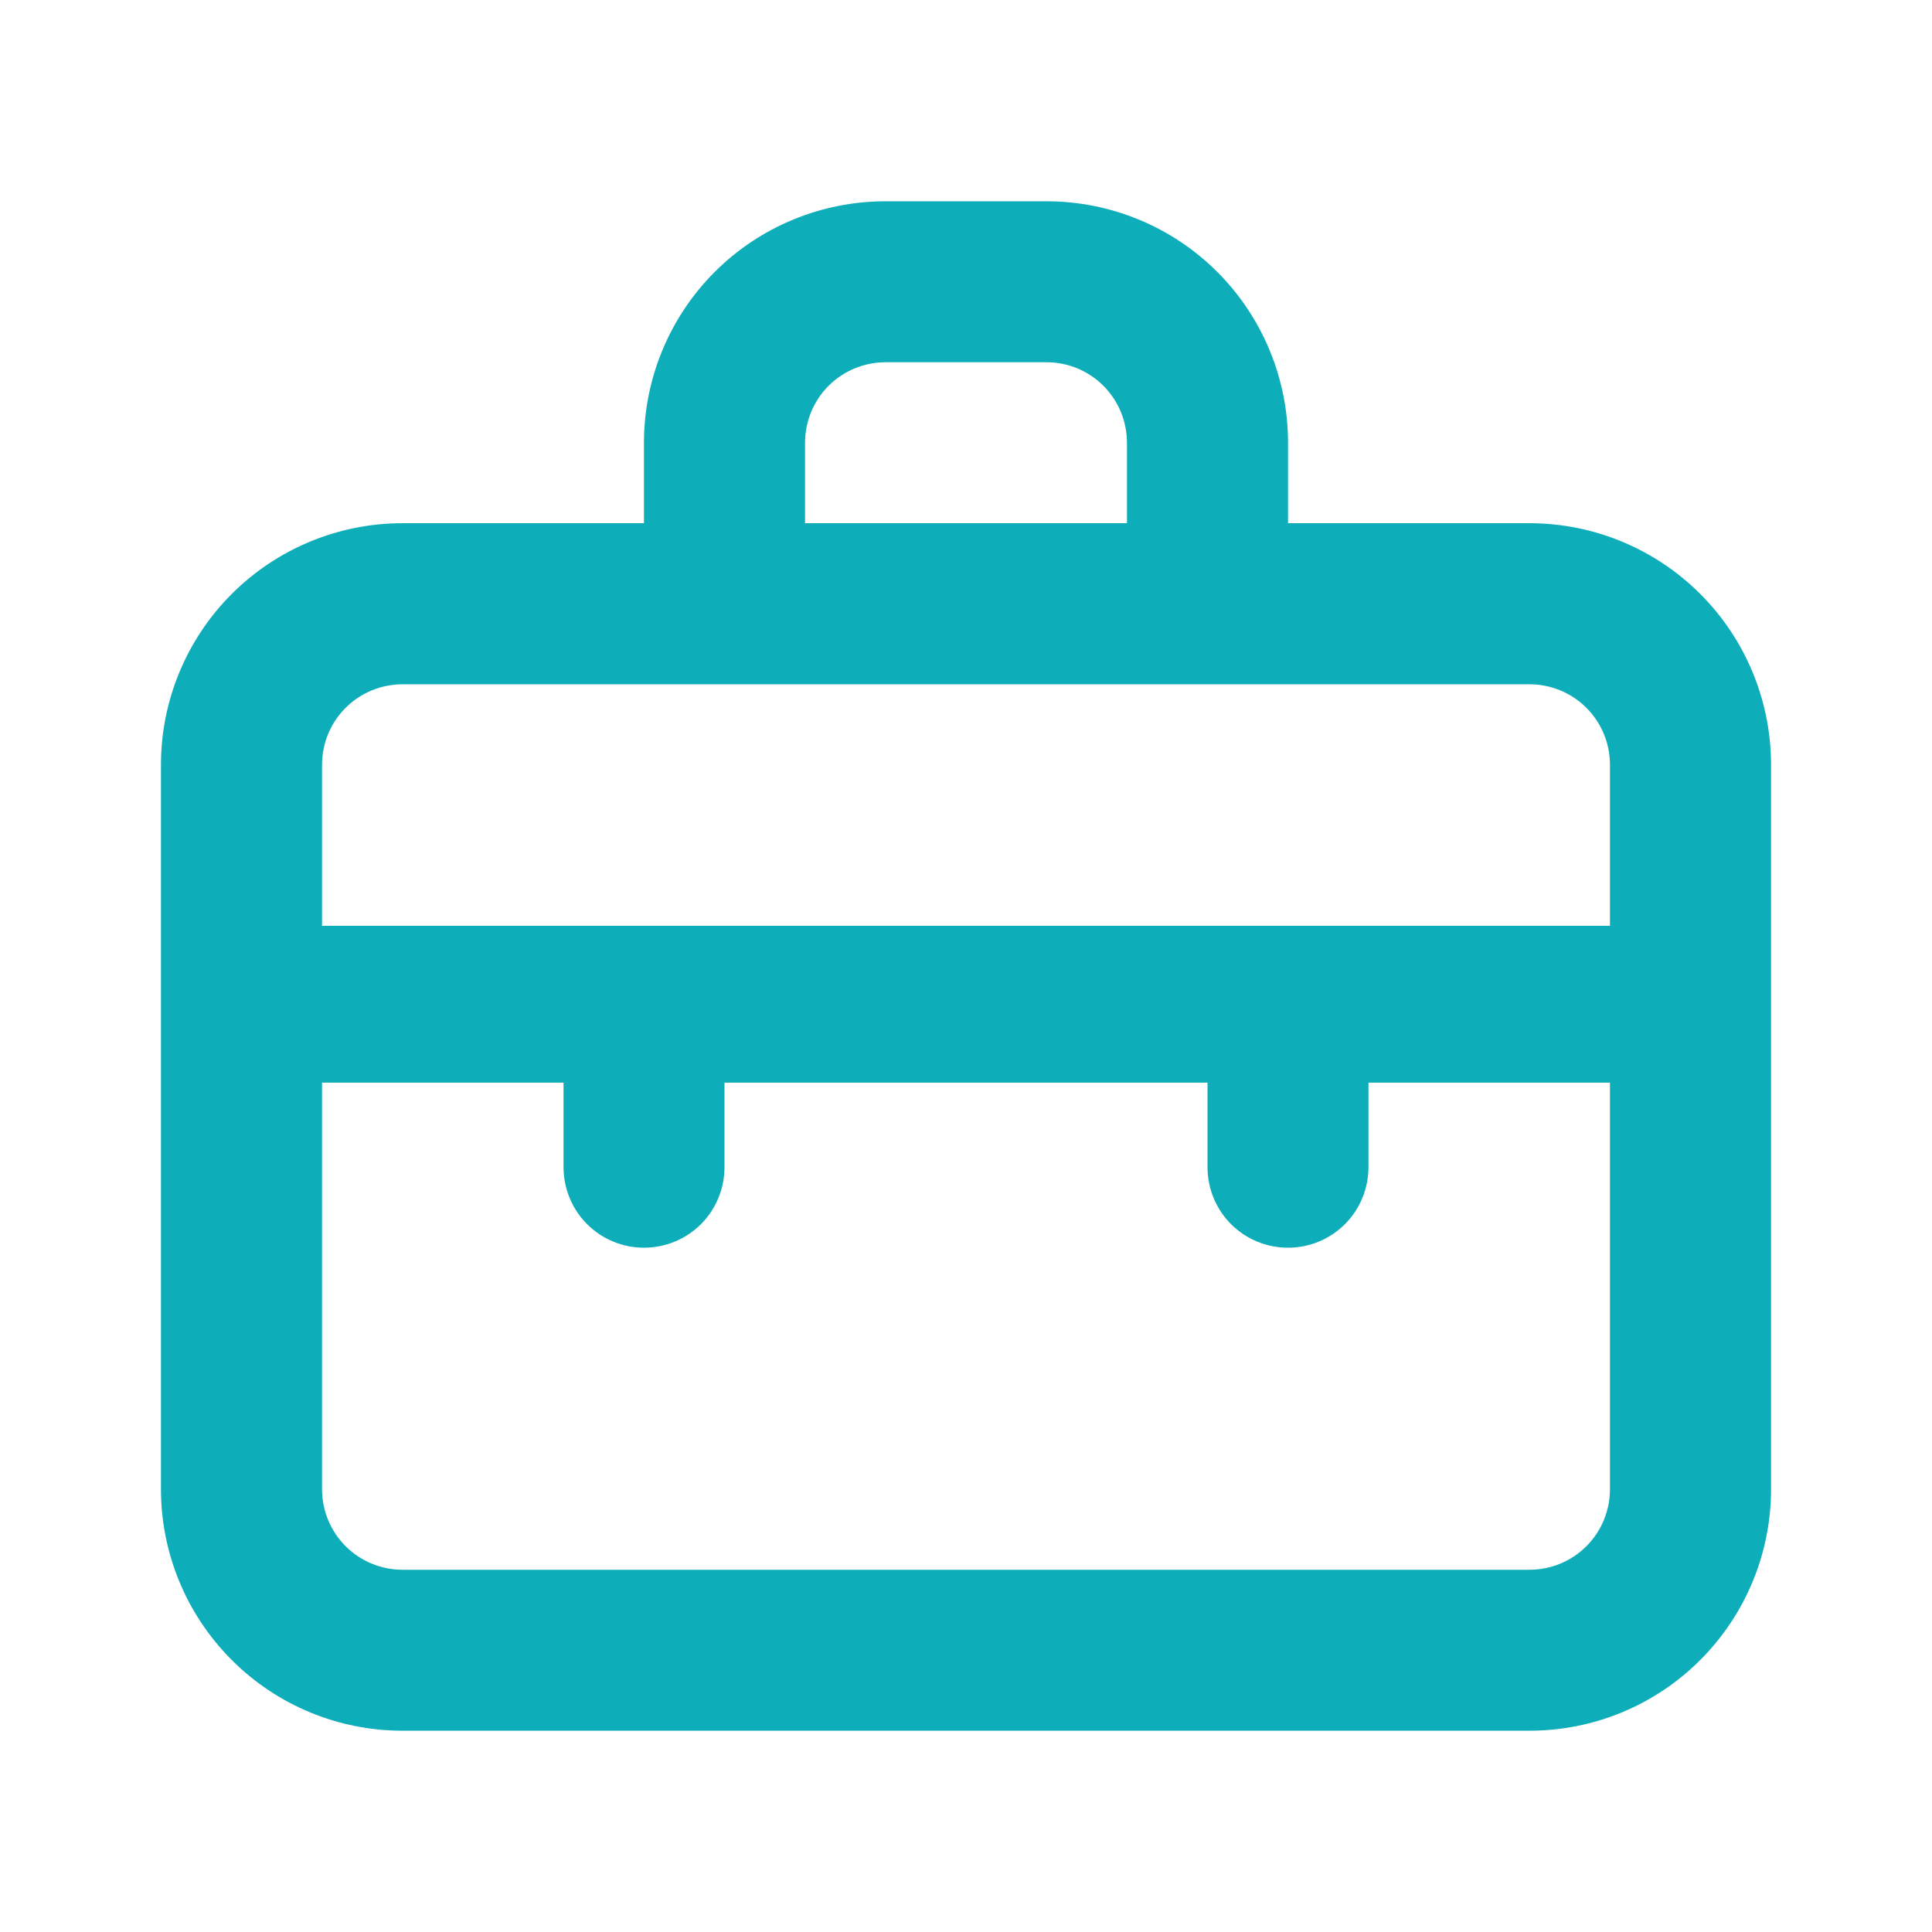
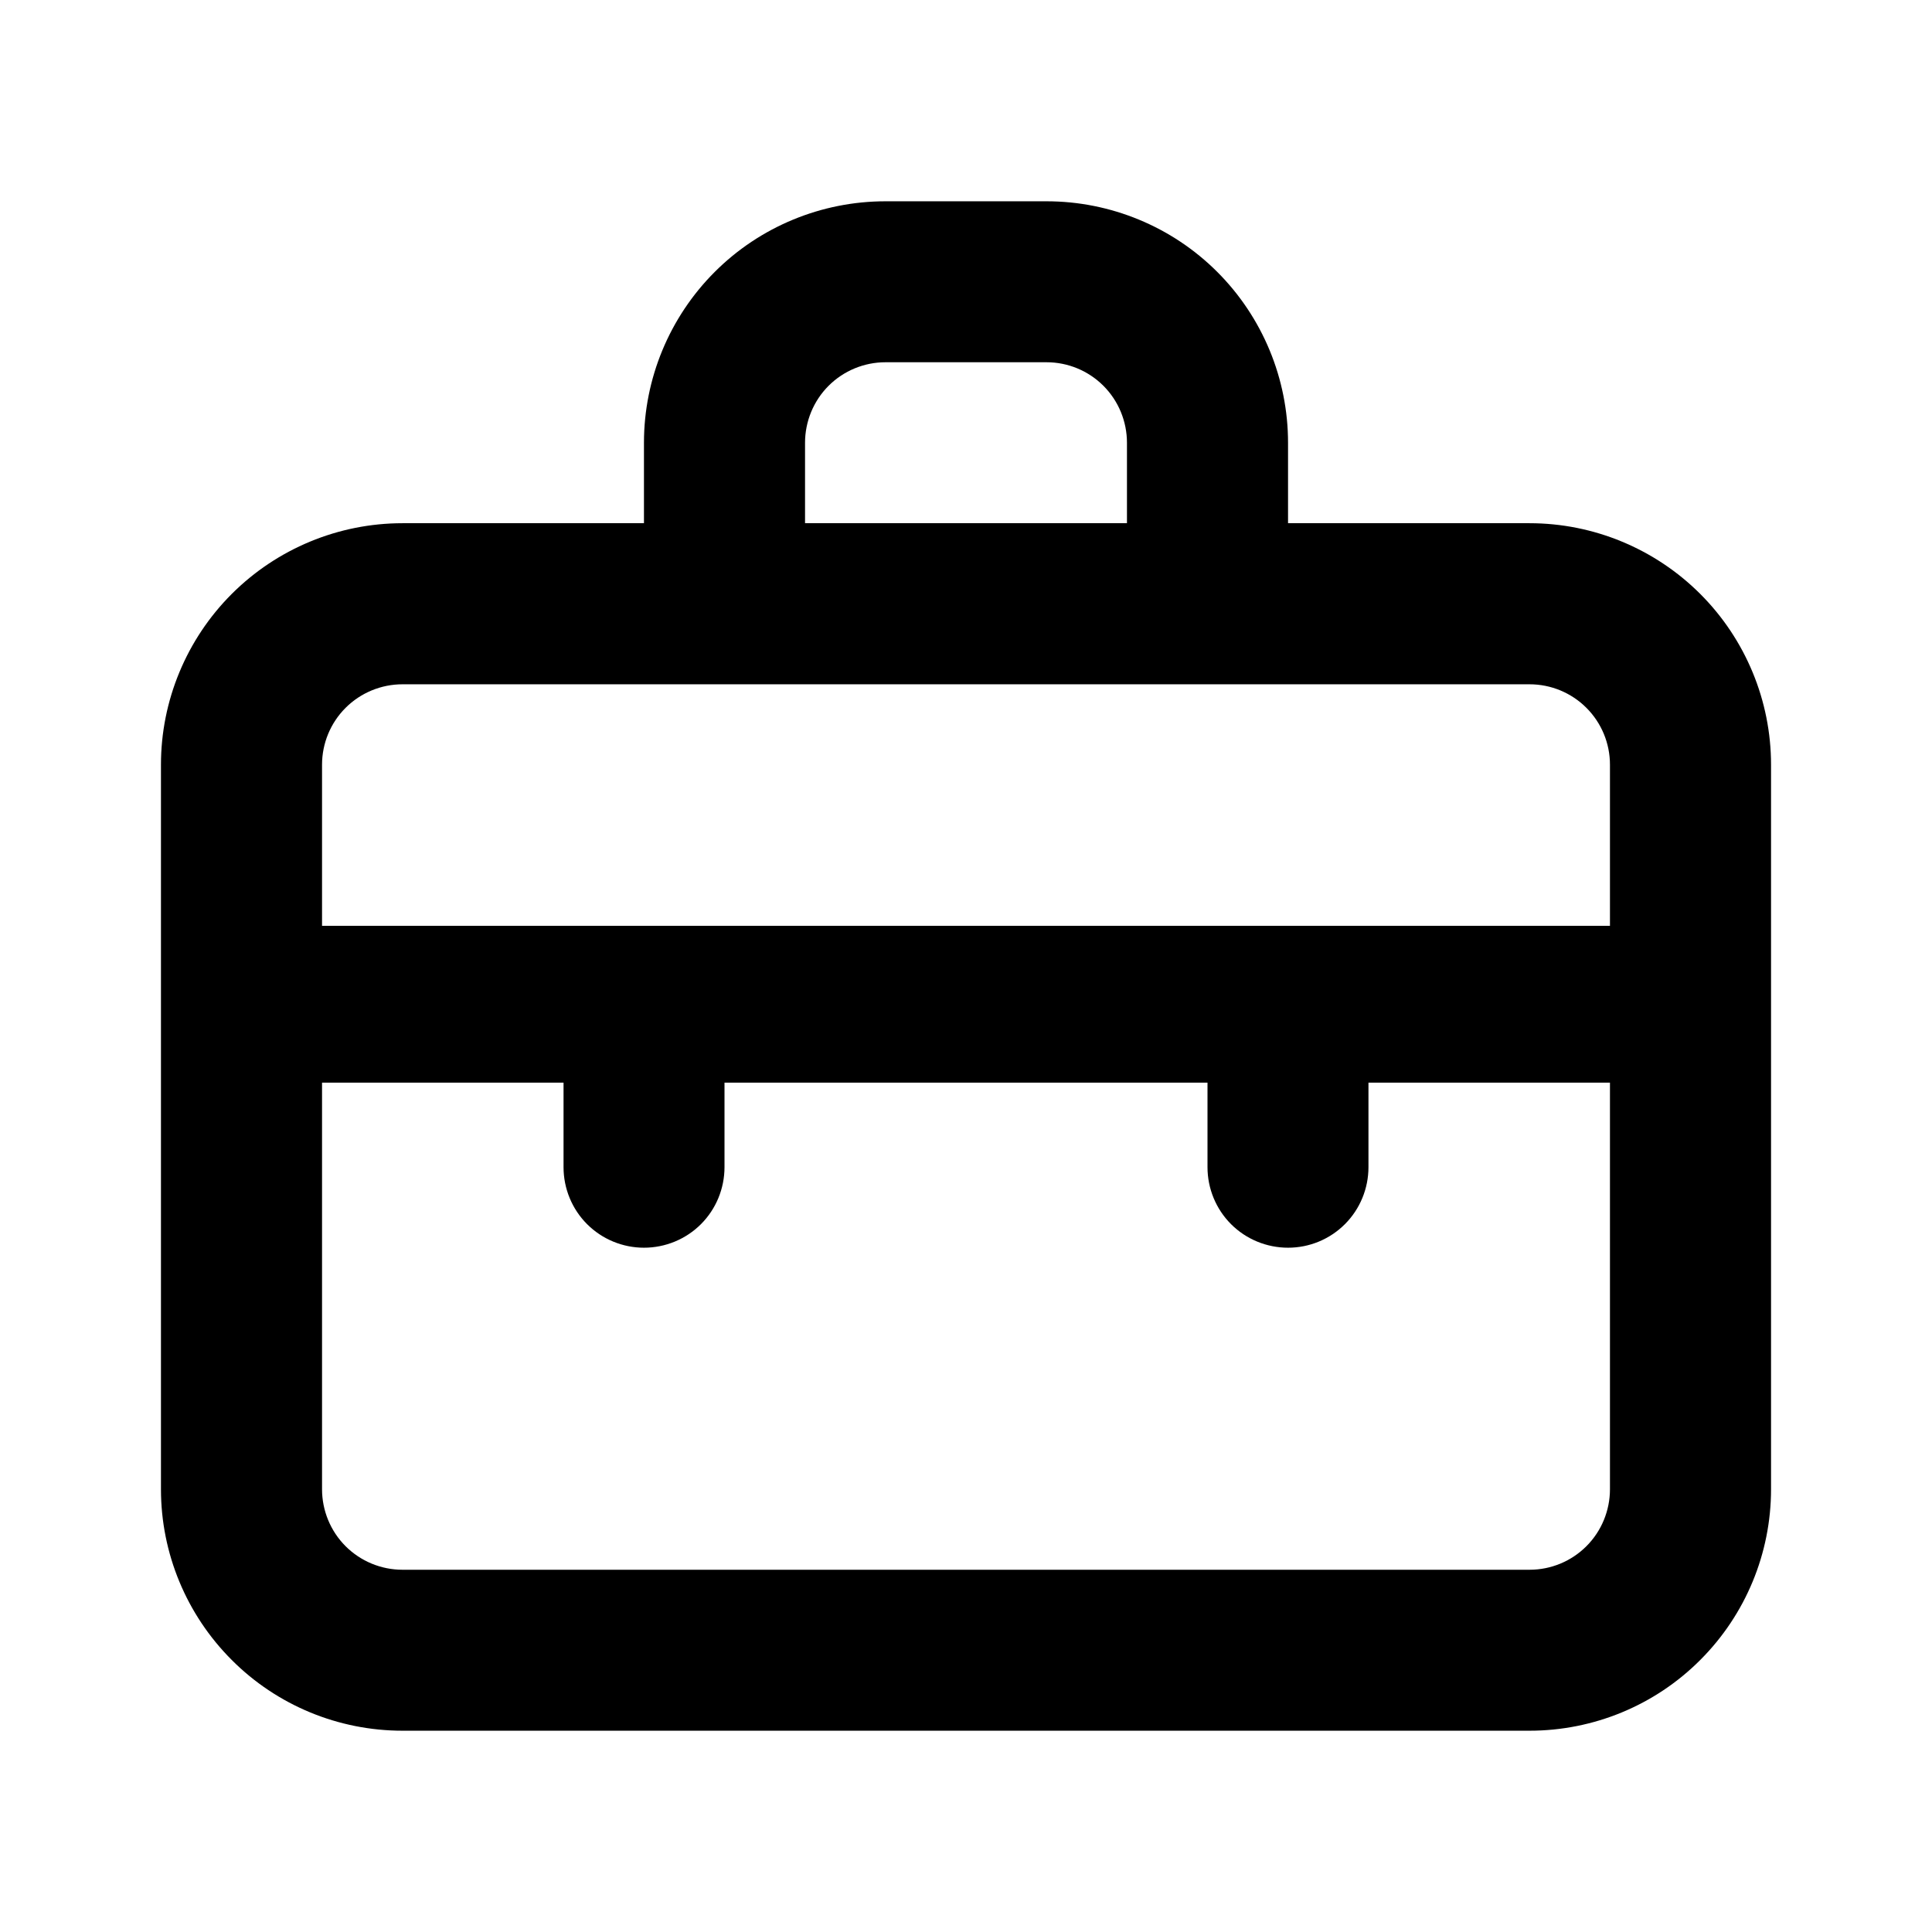
<svg xmlns="http://www.w3.org/2000/svg" width="16" height="16" viewBox="0 0 16 16" fill="none">
-   <path d="M12.667 4.333H10.667V3.667C10.667 3.136 10.456 2.627 10.081 2.252C9.706 1.877 9.197 1.667 8.667 1.667H7.333C6.803 1.667 6.294 1.877 5.919 2.252C5.544 2.627 5.333 3.136 5.333 3.667V4.333H3.333C2.803 4.333 2.294 4.544 1.919 4.919C1.544 5.294 1.333 5.803 1.333 6.333V12.333C1.333 12.864 1.544 13.372 1.919 13.747C2.294 14.123 2.803 14.333 3.333 14.333H12.667C13.197 14.333 13.706 14.123 14.081 13.747C14.456 13.372 14.667 12.864 14.667 12.333V6.333C14.667 5.803 14.456 5.294 14.081 4.919C13.706 4.544 13.197 4.333 12.667 4.333ZM6.667 3.667C6.667 3.49 6.737 3.32 6.862 3.195C6.987 3.07 7.157 3 7.333 3H8.667C8.844 3 9.013 3.07 9.138 3.195C9.263 3.32 9.333 3.49 9.333 3.667V4.333H6.667V3.667ZM13.333 12.333C13.333 12.51 13.263 12.68 13.138 12.805C13.013 12.93 12.844 13 12.667 13H3.333C3.157 13 2.987 12.93 2.862 12.805C2.737 12.68 2.667 12.51 2.667 12.333V8.966H4.667V9.666C4.667 9.843 4.737 10.013 4.862 10.138C4.987 10.263 5.157 10.333 5.333 10.333C5.51 10.333 5.68 10.263 5.805 10.138C5.93 10.013 6 9.843 6 9.666V8.966H10V9.666C10 9.843 10.07 10.013 10.195 10.138C10.32 10.263 10.49 10.333 10.667 10.333C10.844 10.333 11.013 10.263 11.138 10.138C11.263 10.013 11.333 9.843 11.333 9.666V8.966H13.333V12.333ZM13.333 7.667H2.667V6.333C2.667 6.156 2.737 5.987 2.862 5.862C2.987 5.737 3.157 5.667 3.333 5.667H12.667C12.844 5.667 13.013 5.737 13.138 5.862C13.263 5.987 13.333 6.156 13.333 6.333V7.667Z" fill="#0DADB9" />
+   <path d="M12.667 4.333H10.667V3.667C10.667 3.136 10.456 2.627 10.081 2.252C9.706 1.877 9.197 1.667 8.667 1.667H7.333C6.803 1.667 6.294 1.877 5.919 2.252C5.544 2.627 5.333 3.136 5.333 3.667V4.333H3.333C2.803 4.333 2.294 4.544 1.919 4.919C1.544 5.294 1.333 5.803 1.333 6.333V12.333C1.333 12.864 1.544 13.372 1.919 13.747C2.294 14.123 2.803 14.333 3.333 14.333H12.667C13.197 14.333 13.706 14.123 14.081 13.747C14.456 13.372 14.667 12.864 14.667 12.333V6.333C14.667 5.803 14.456 5.294 14.081 4.919C13.706 4.544 13.197 4.333 12.667 4.333ZM6.667 3.667C6.667 3.49 6.737 3.32 6.862 3.195C6.987 3.07 7.157 3 7.333 3H8.667C8.844 3 9.013 3.07 9.138 3.195C9.263 3.32 9.333 3.49 9.333 3.667V4.333H6.667V3.667ZM13.333 12.333C13.333 12.51 13.263 12.68 13.138 12.805C13.013 12.93 12.844 13 12.667 13H3.333C3.157 13 2.987 12.93 2.862 12.805C2.737 12.68 2.667 12.51 2.667 12.333V8.966H4.667V9.666C4.667 9.843 4.737 10.013 4.862 10.138C4.987 10.263 5.157 10.333 5.333 10.333C5.51 10.333 5.68 10.263 5.805 10.138C5.93 10.013 6 9.843 6 9.666V8.966H10V9.666C10 9.843 10.07 10.013 10.195 10.138C10.32 10.263 10.49 10.333 10.667 10.333C10.844 10.333 11.013 10.263 11.138 10.138C11.263 10.013 11.333 9.843 11.333 9.666V8.966H13.333V12.333ZM13.333 7.667H2.667V6.333C2.667 6.156 2.737 5.987 2.862 5.862C2.987 5.737 3.157 5.667 3.333 5.667H12.667C12.844 5.667 13.013 5.737 13.138 5.862C13.263 5.987 13.333 6.156 13.333 6.333V7.667Z" fill="currentColor" />
</svg>
